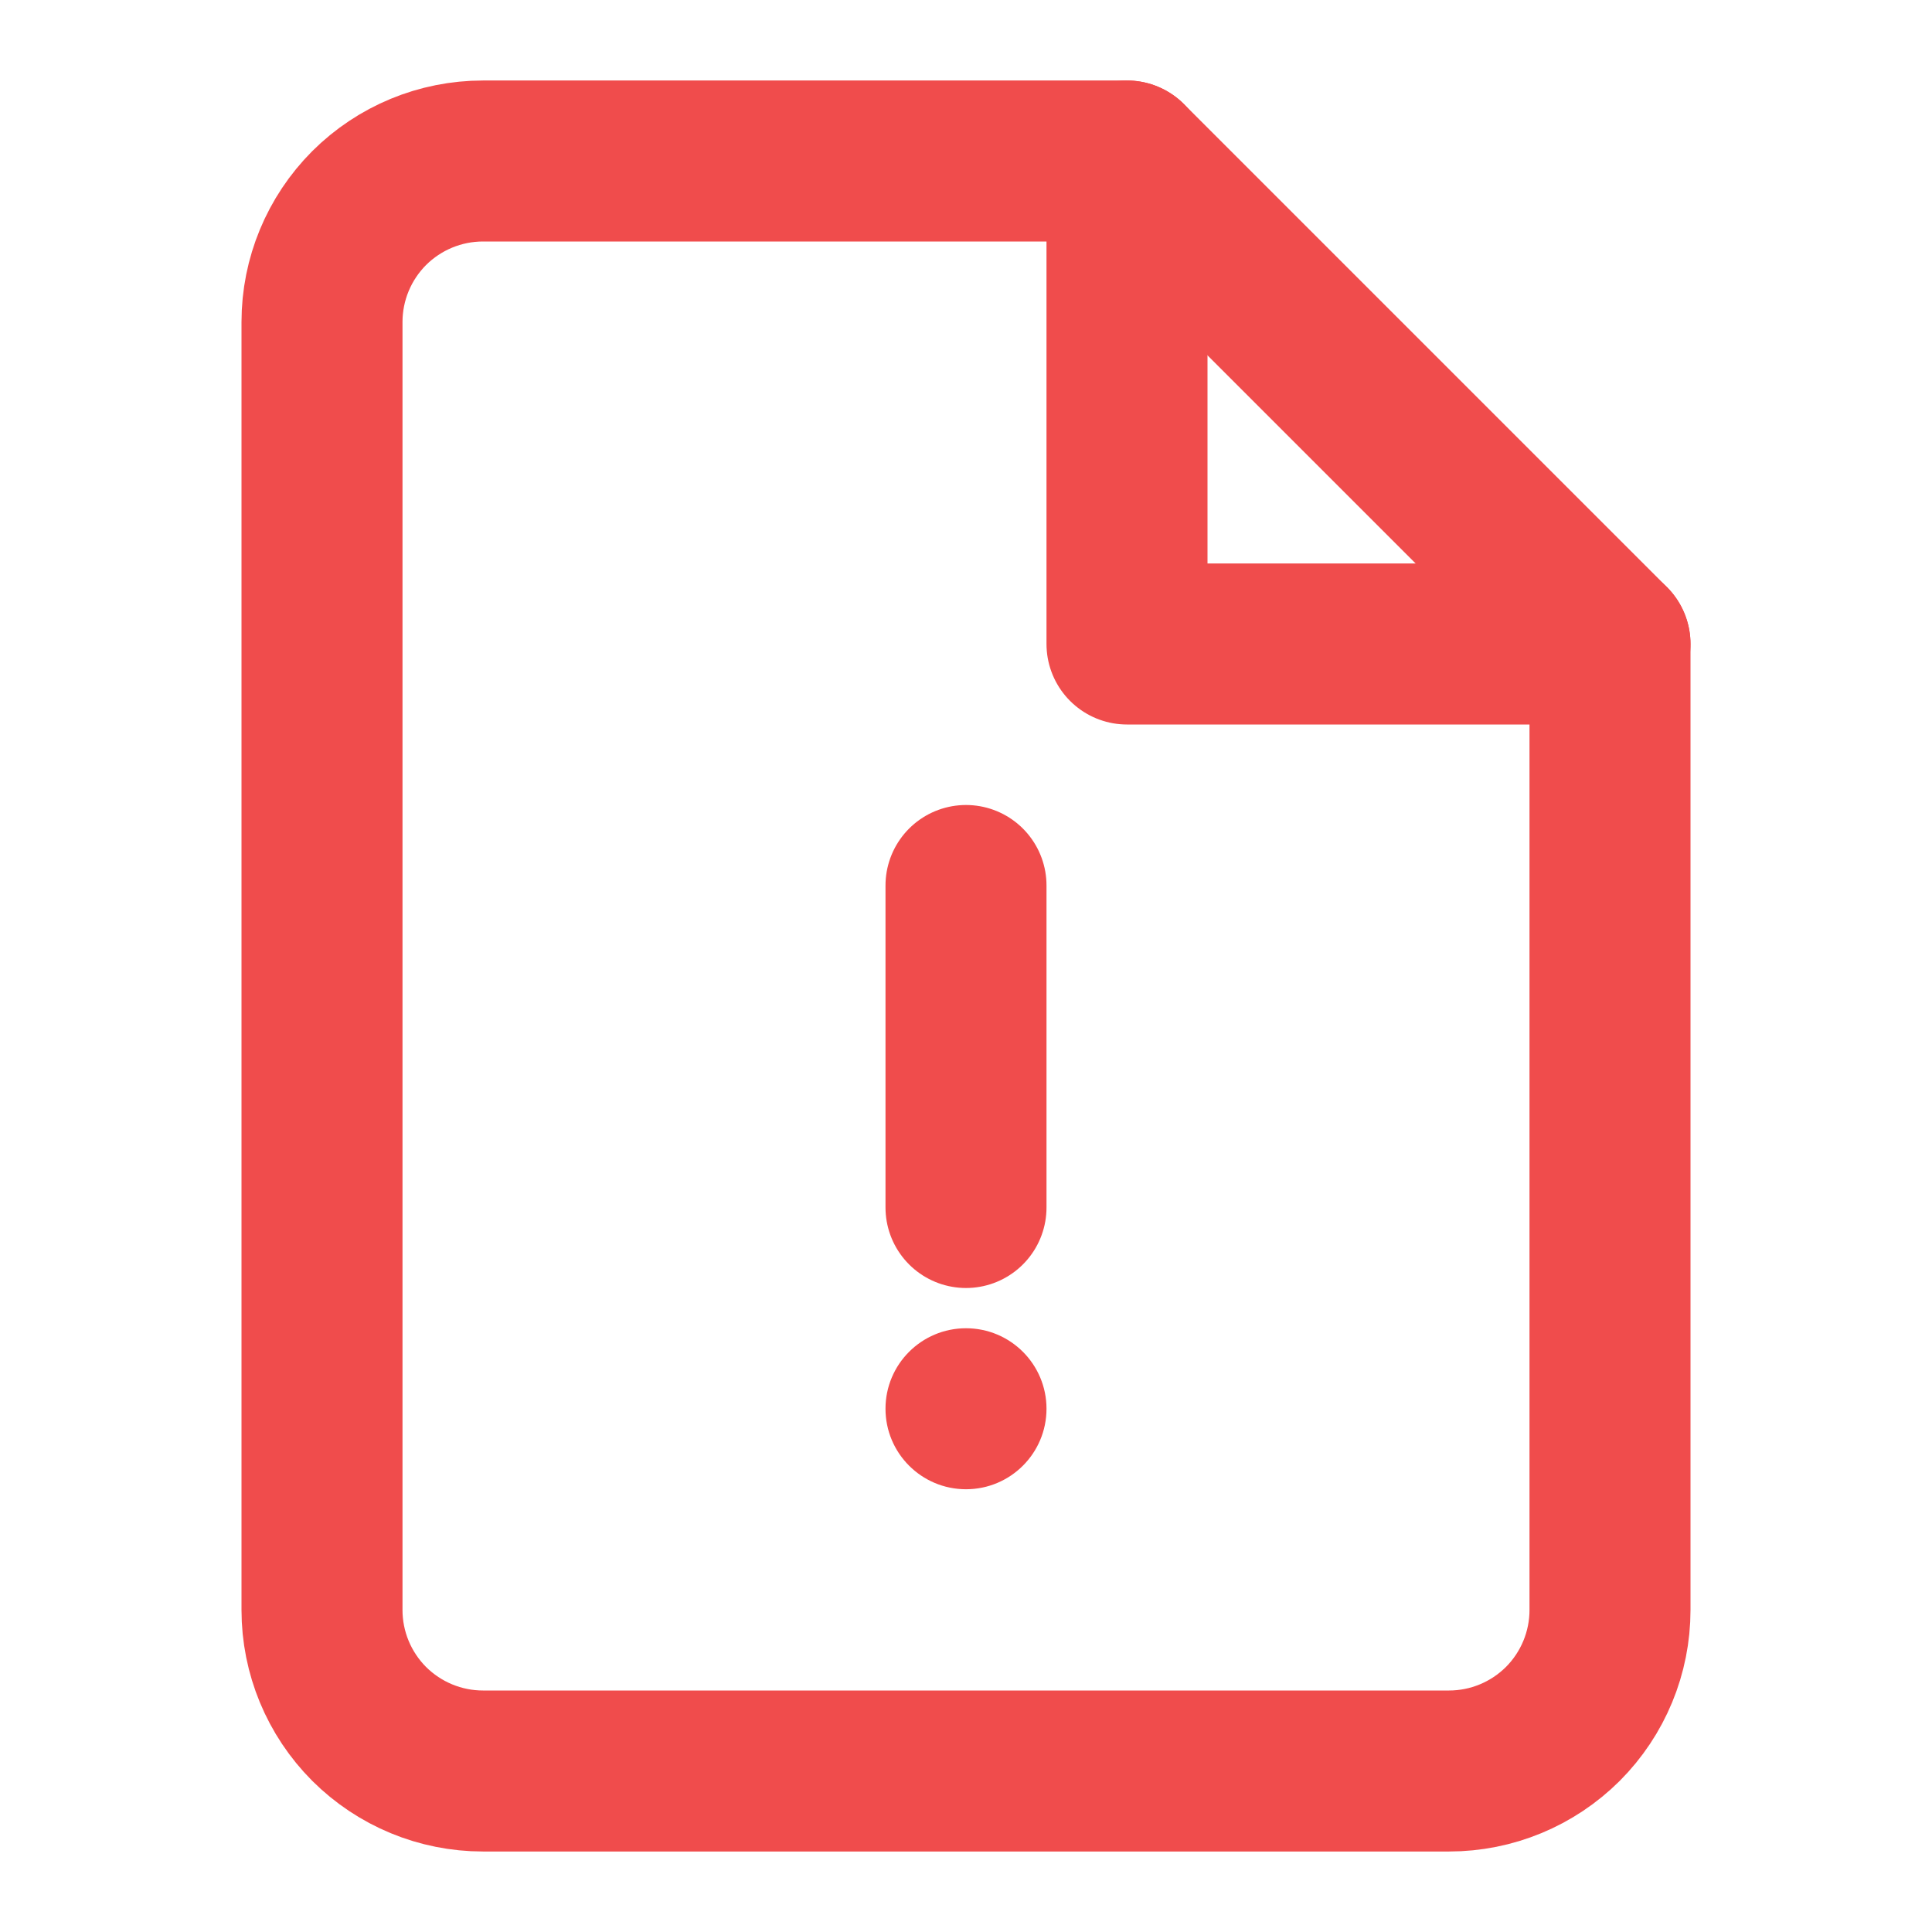
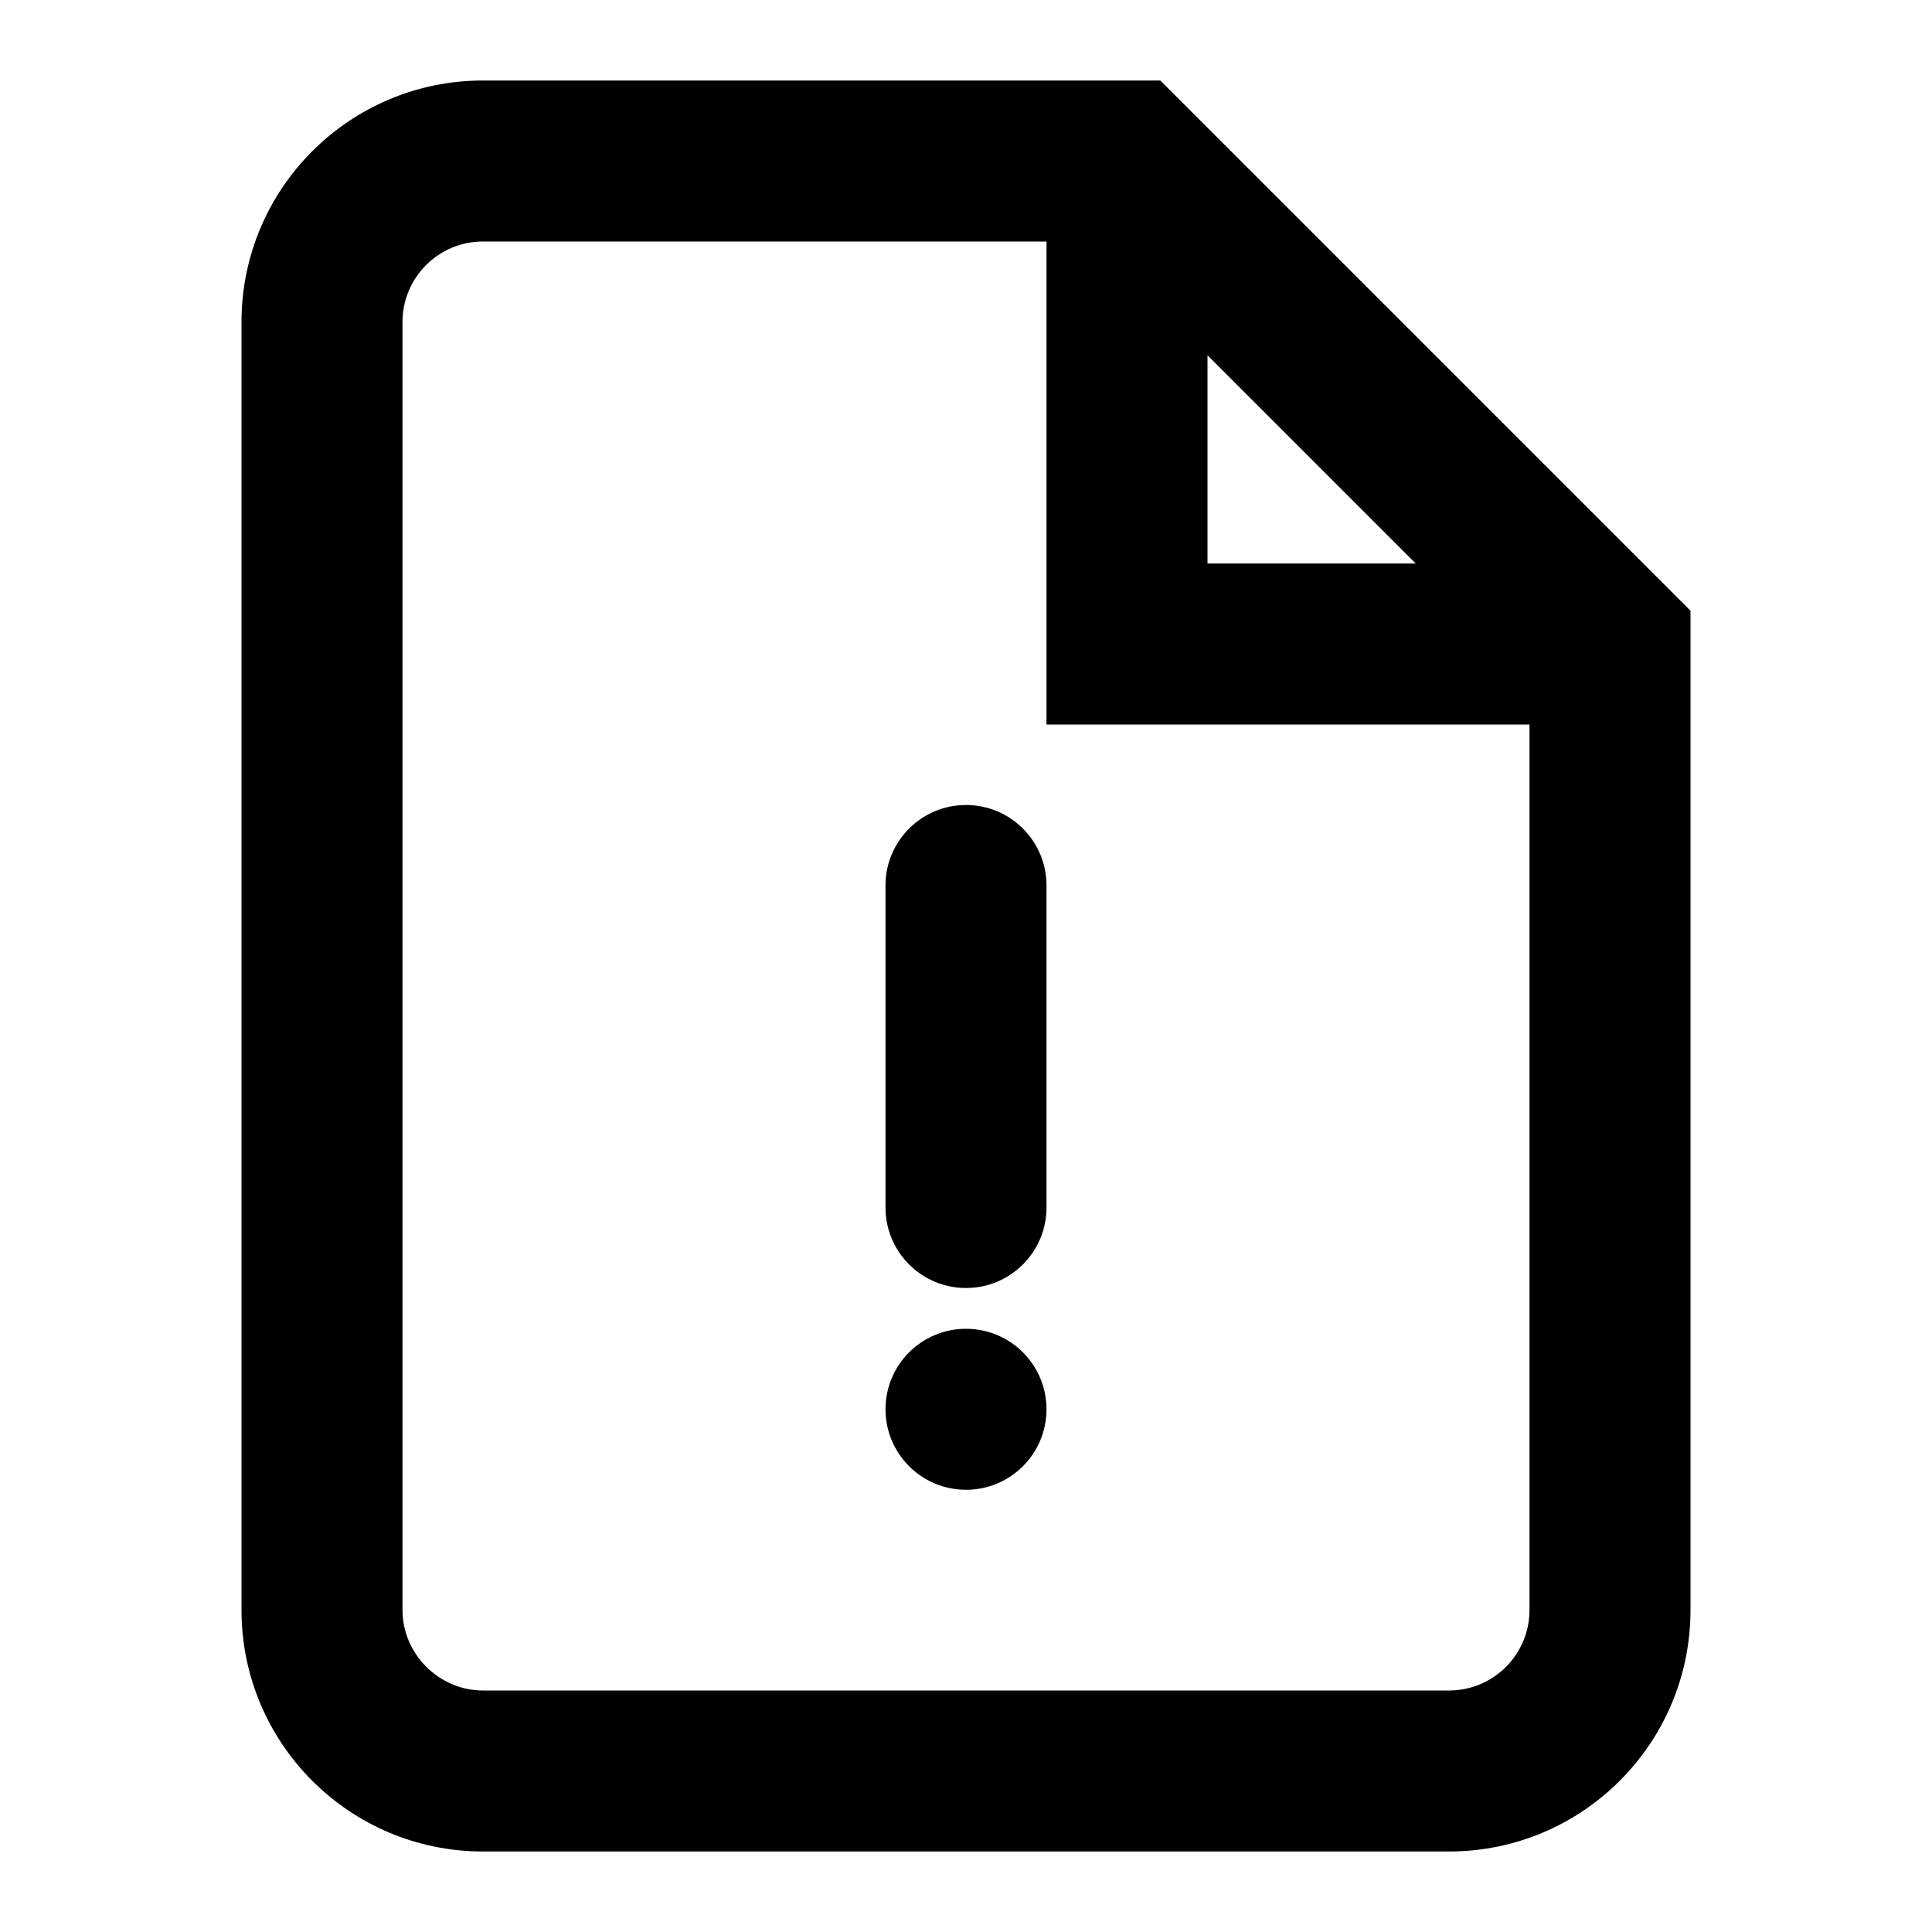
<svg xmlns="http://www.w3.org/2000/svg" width="18" height="18" viewBox="0 0 18 18" fill="none">
-   <path d="M10.5 1.5H4.5C4.102 1.5 3.721 1.658 3.439 1.939C3.158 2.221 3 2.602 3 3V15C3 15.398 3.158 15.779 3.439 16.061C3.721 16.342 4.102 16.5 4.5 16.5H13.5C13.898 16.5 14.279 16.342 14.561 16.061C14.842 15.779 15 15.398 15 15V6L10.5 1.5Z" stroke="#F04C4C" stroke-width="1.5" stroke-linecap="round" stroke-linejoin="round" />
-   <path d="M10.5 1.5V6H15" stroke="#F04C4C" stroke-width="1.5" stroke-linecap="round" stroke-linejoin="round" />
-   <path d="M9 8.25V11.25" stroke="#F04C4C" stroke-width="1.5" stroke-linecap="round" stroke-linejoin="round" />
-   <circle cx="9" cy="13.125" r="0.75" fill="#F04C4C" />
+   <path fill="currentColor" fill-rule="evenodd" d="M4.5.75h6.31l4.94 4.94V15a2.25 2.25 0 0 1-2.25 2.25h-9A2.25 2.25 0 0 1 2.25 15V3A2.25 2.25 0 0 1 4.5.75Zm5.25 1.5H4.5a.75.75 0 0 0-.75.75v12c0 .41.34.75.75.75h9a.75.75 0 0 0 .75-.75V6.75h-4.5v-4.5Zm1.5 1.06v1.94h1.94l-1.94-1.94Z" clip-rule="evenodd" />
+   <path fill="currentColor" d="M8.25 8.25a.75.75 0 0 1 1.5 0v3a.75.75 0 0 1-1.5 0v-3Zm.75 5.63a.75.75 0 1 0 0-1.5.75.75 0 0 0 0 1.5Z" />
</svg>
